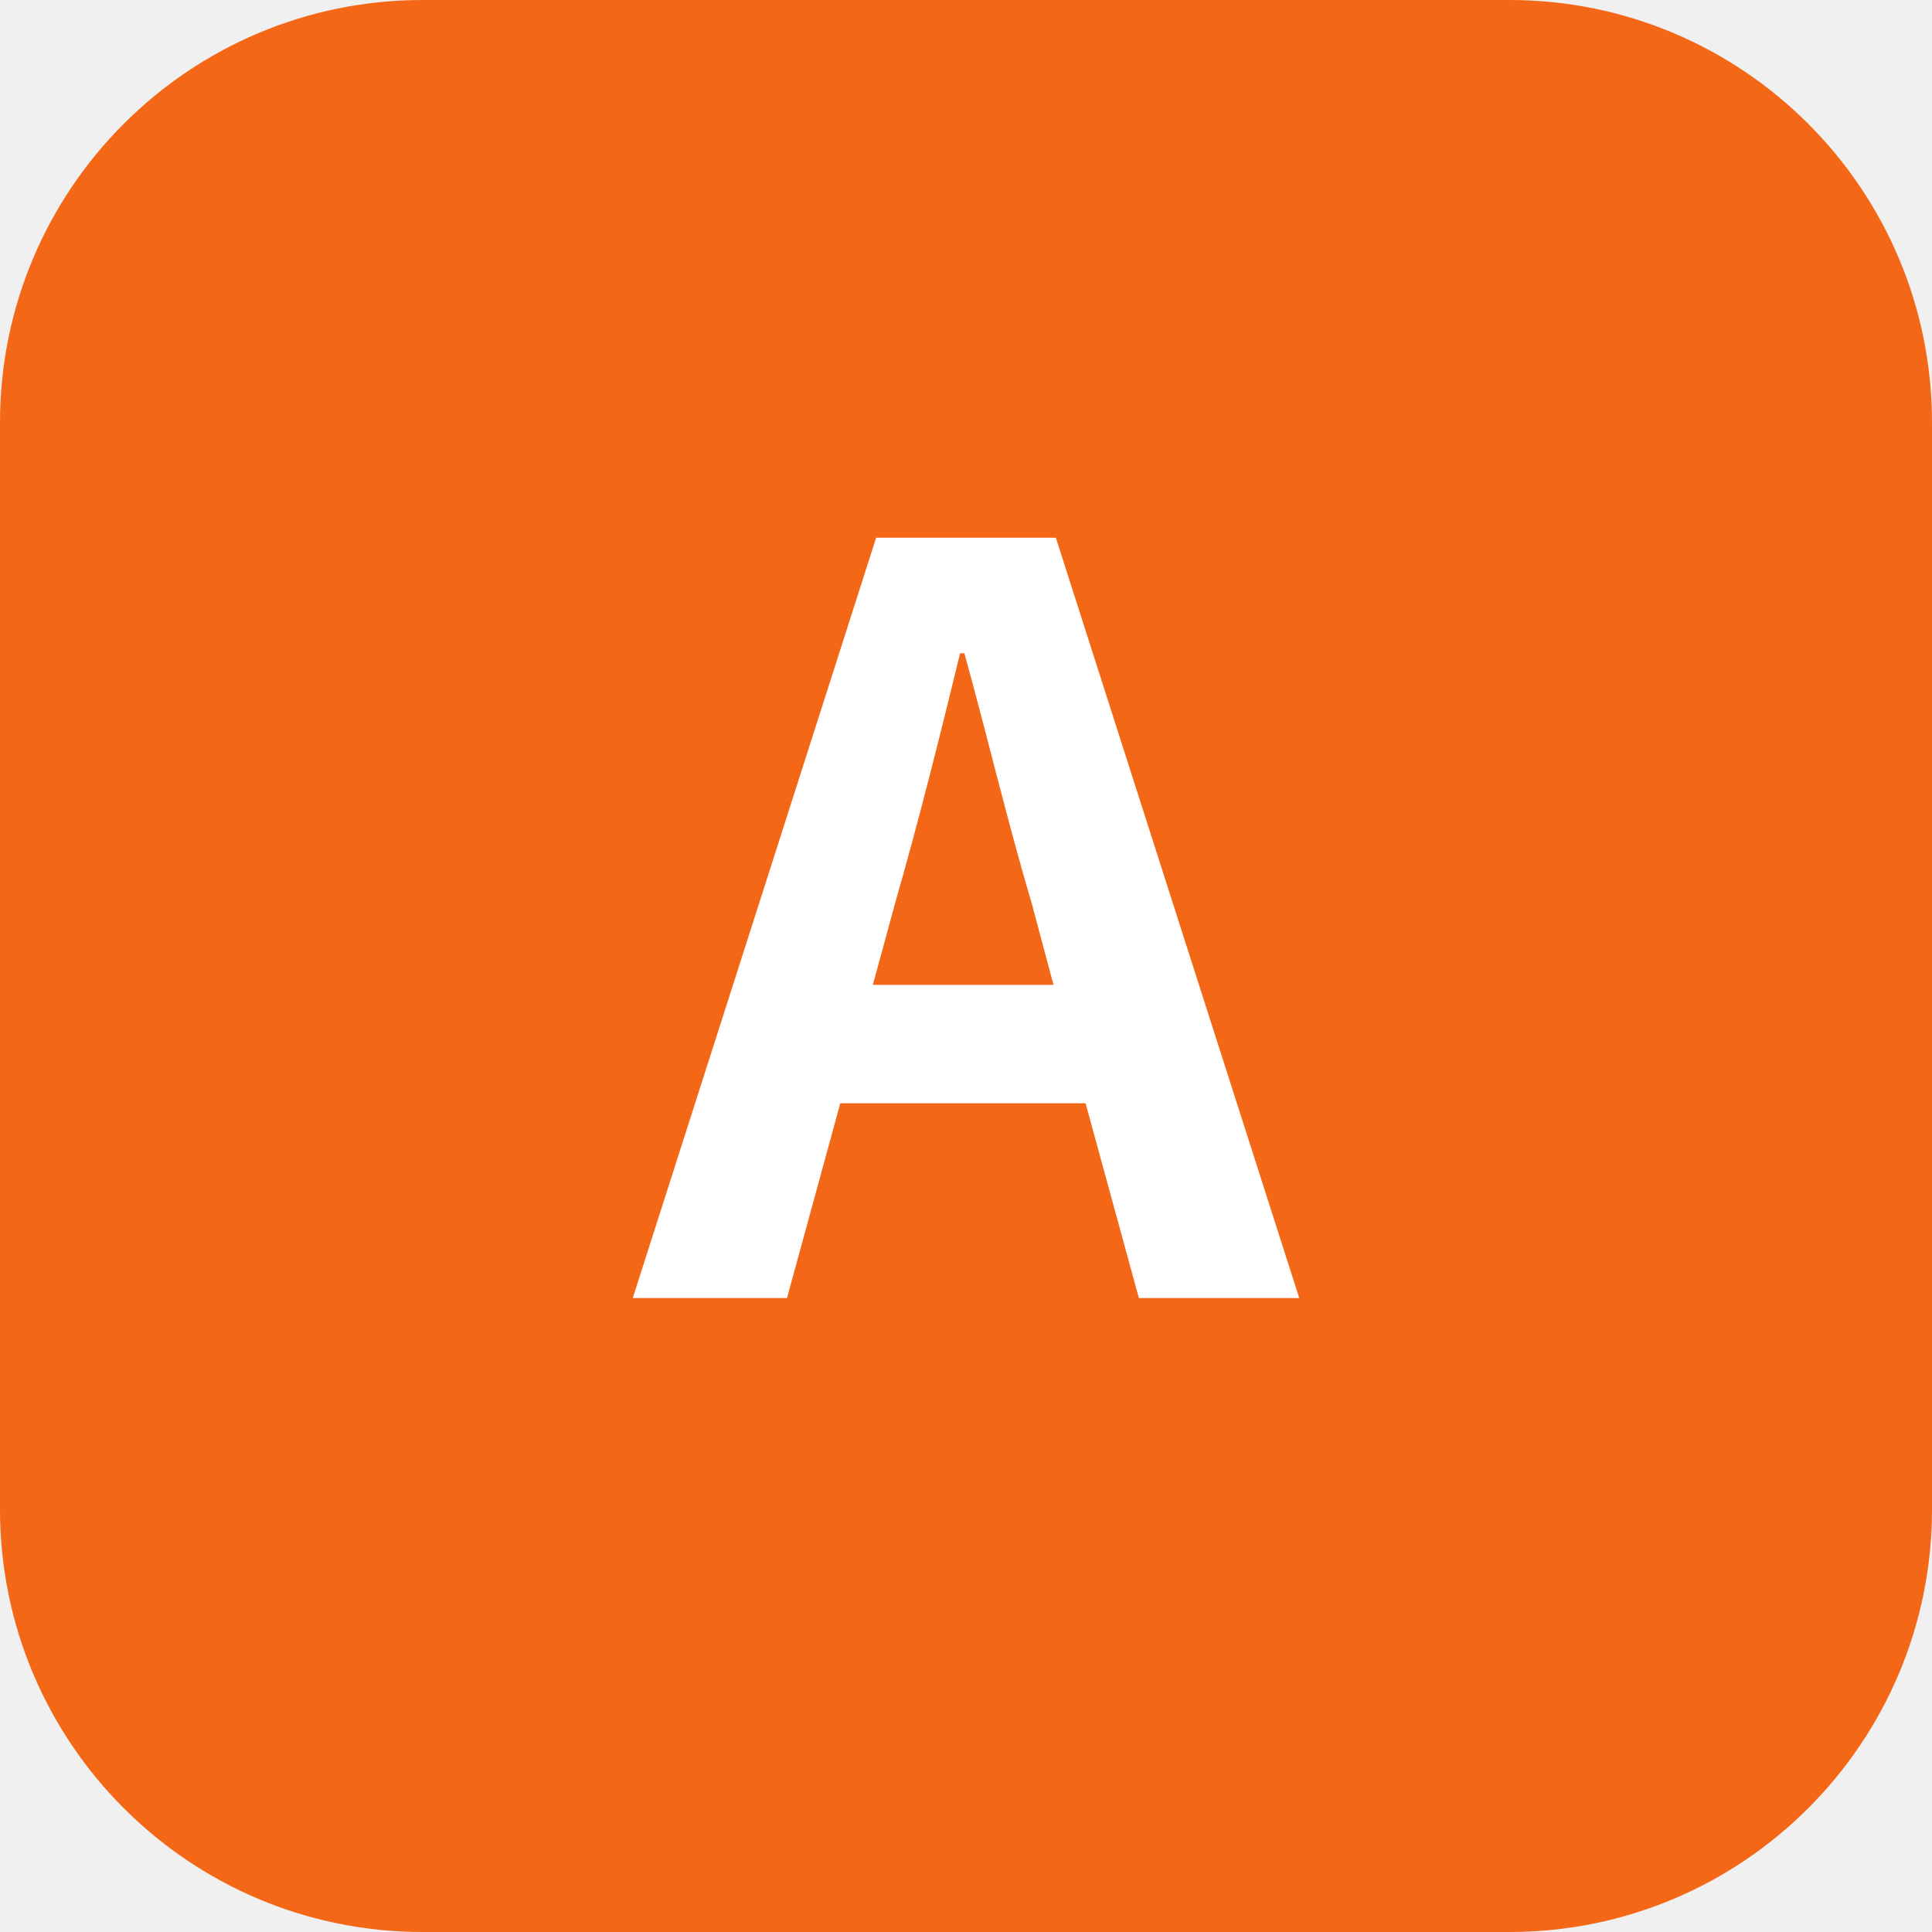
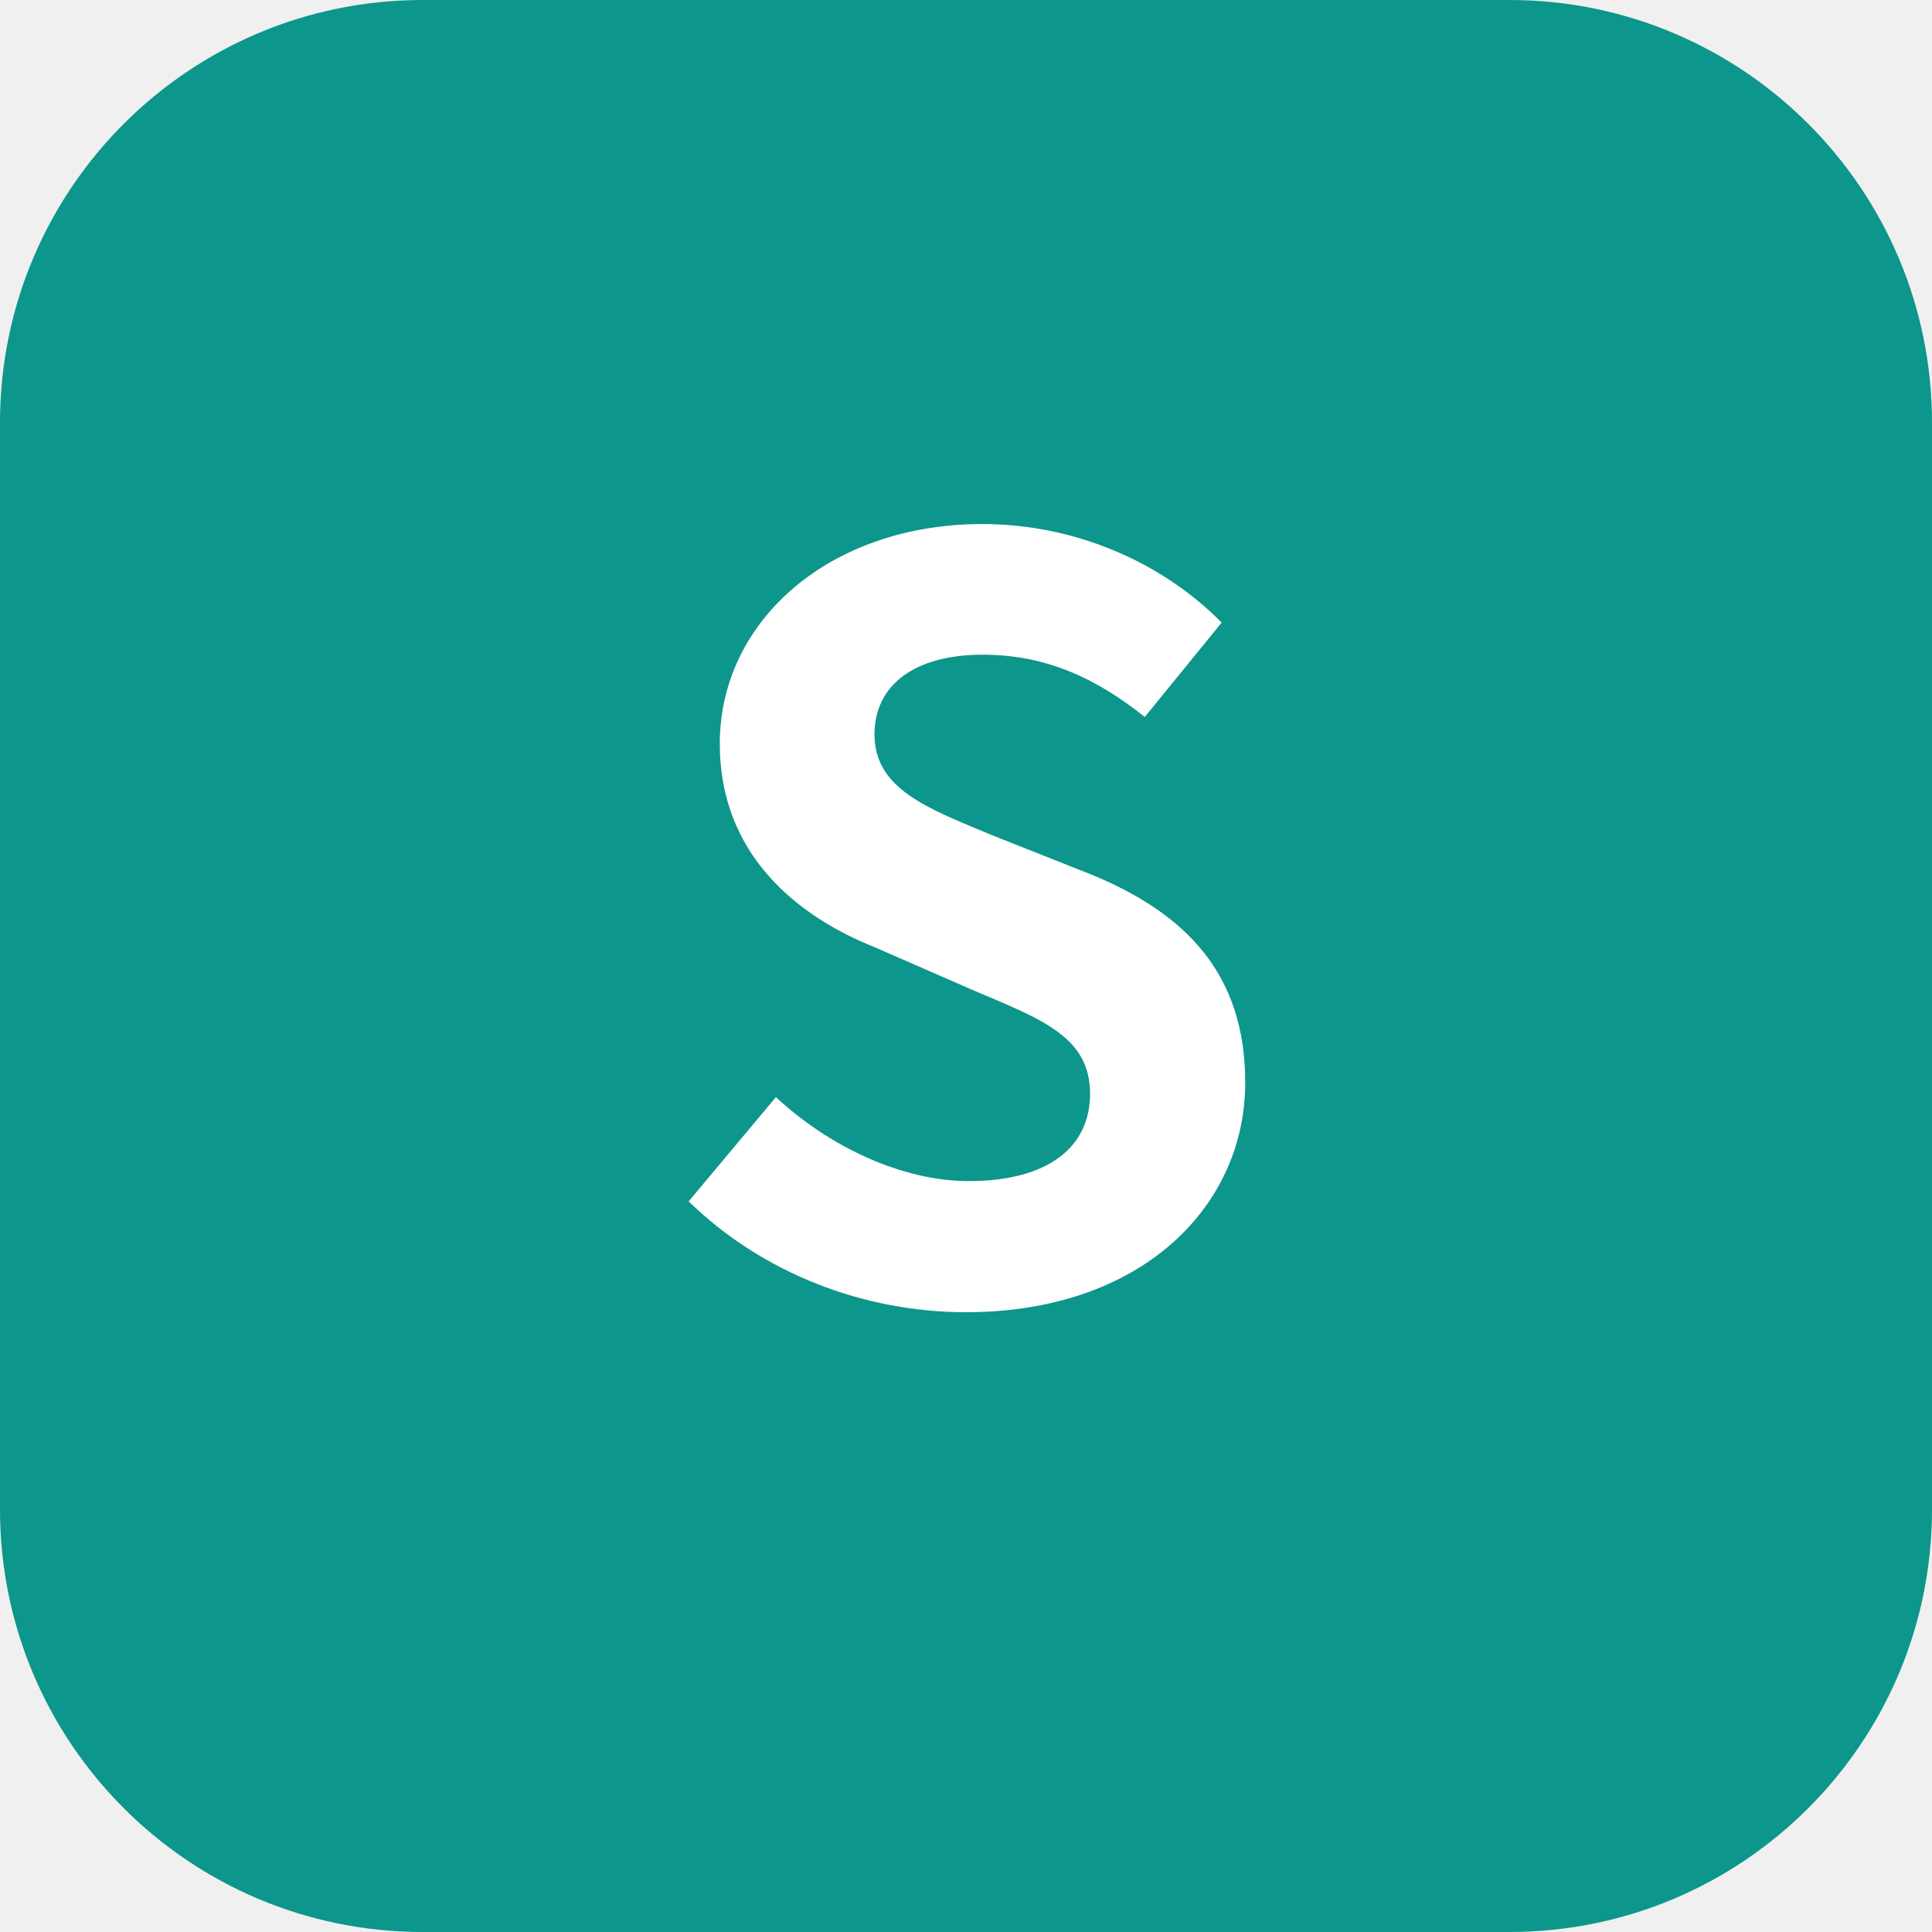
<svg xmlns="http://www.w3.org/2000/svg" viewBox="0 0 64 64">
-   <rect width="64" height="64" rx="14" fill="#f36716" />
-   <text x="32" y="43" font-family="system-ui, -apple-system, 'Hiragino Sans', 'Noto Sans CJK SC', sans-serif" font-size="34" font-weight="700" fill="#ffffff" text-anchor="middle">A</text>
+   <rect width="64" height="64" rx="14" fill="#0d968b" />
+   <text x="32" y="43" font-family="system-ui, -apple-system, 'Hiragino Sans', 'Noto Sans CJK SC', sans-serif" font-size="34" font-weight="700" fill="#ffffff" text-anchor="middle">S</text>
</svg>
